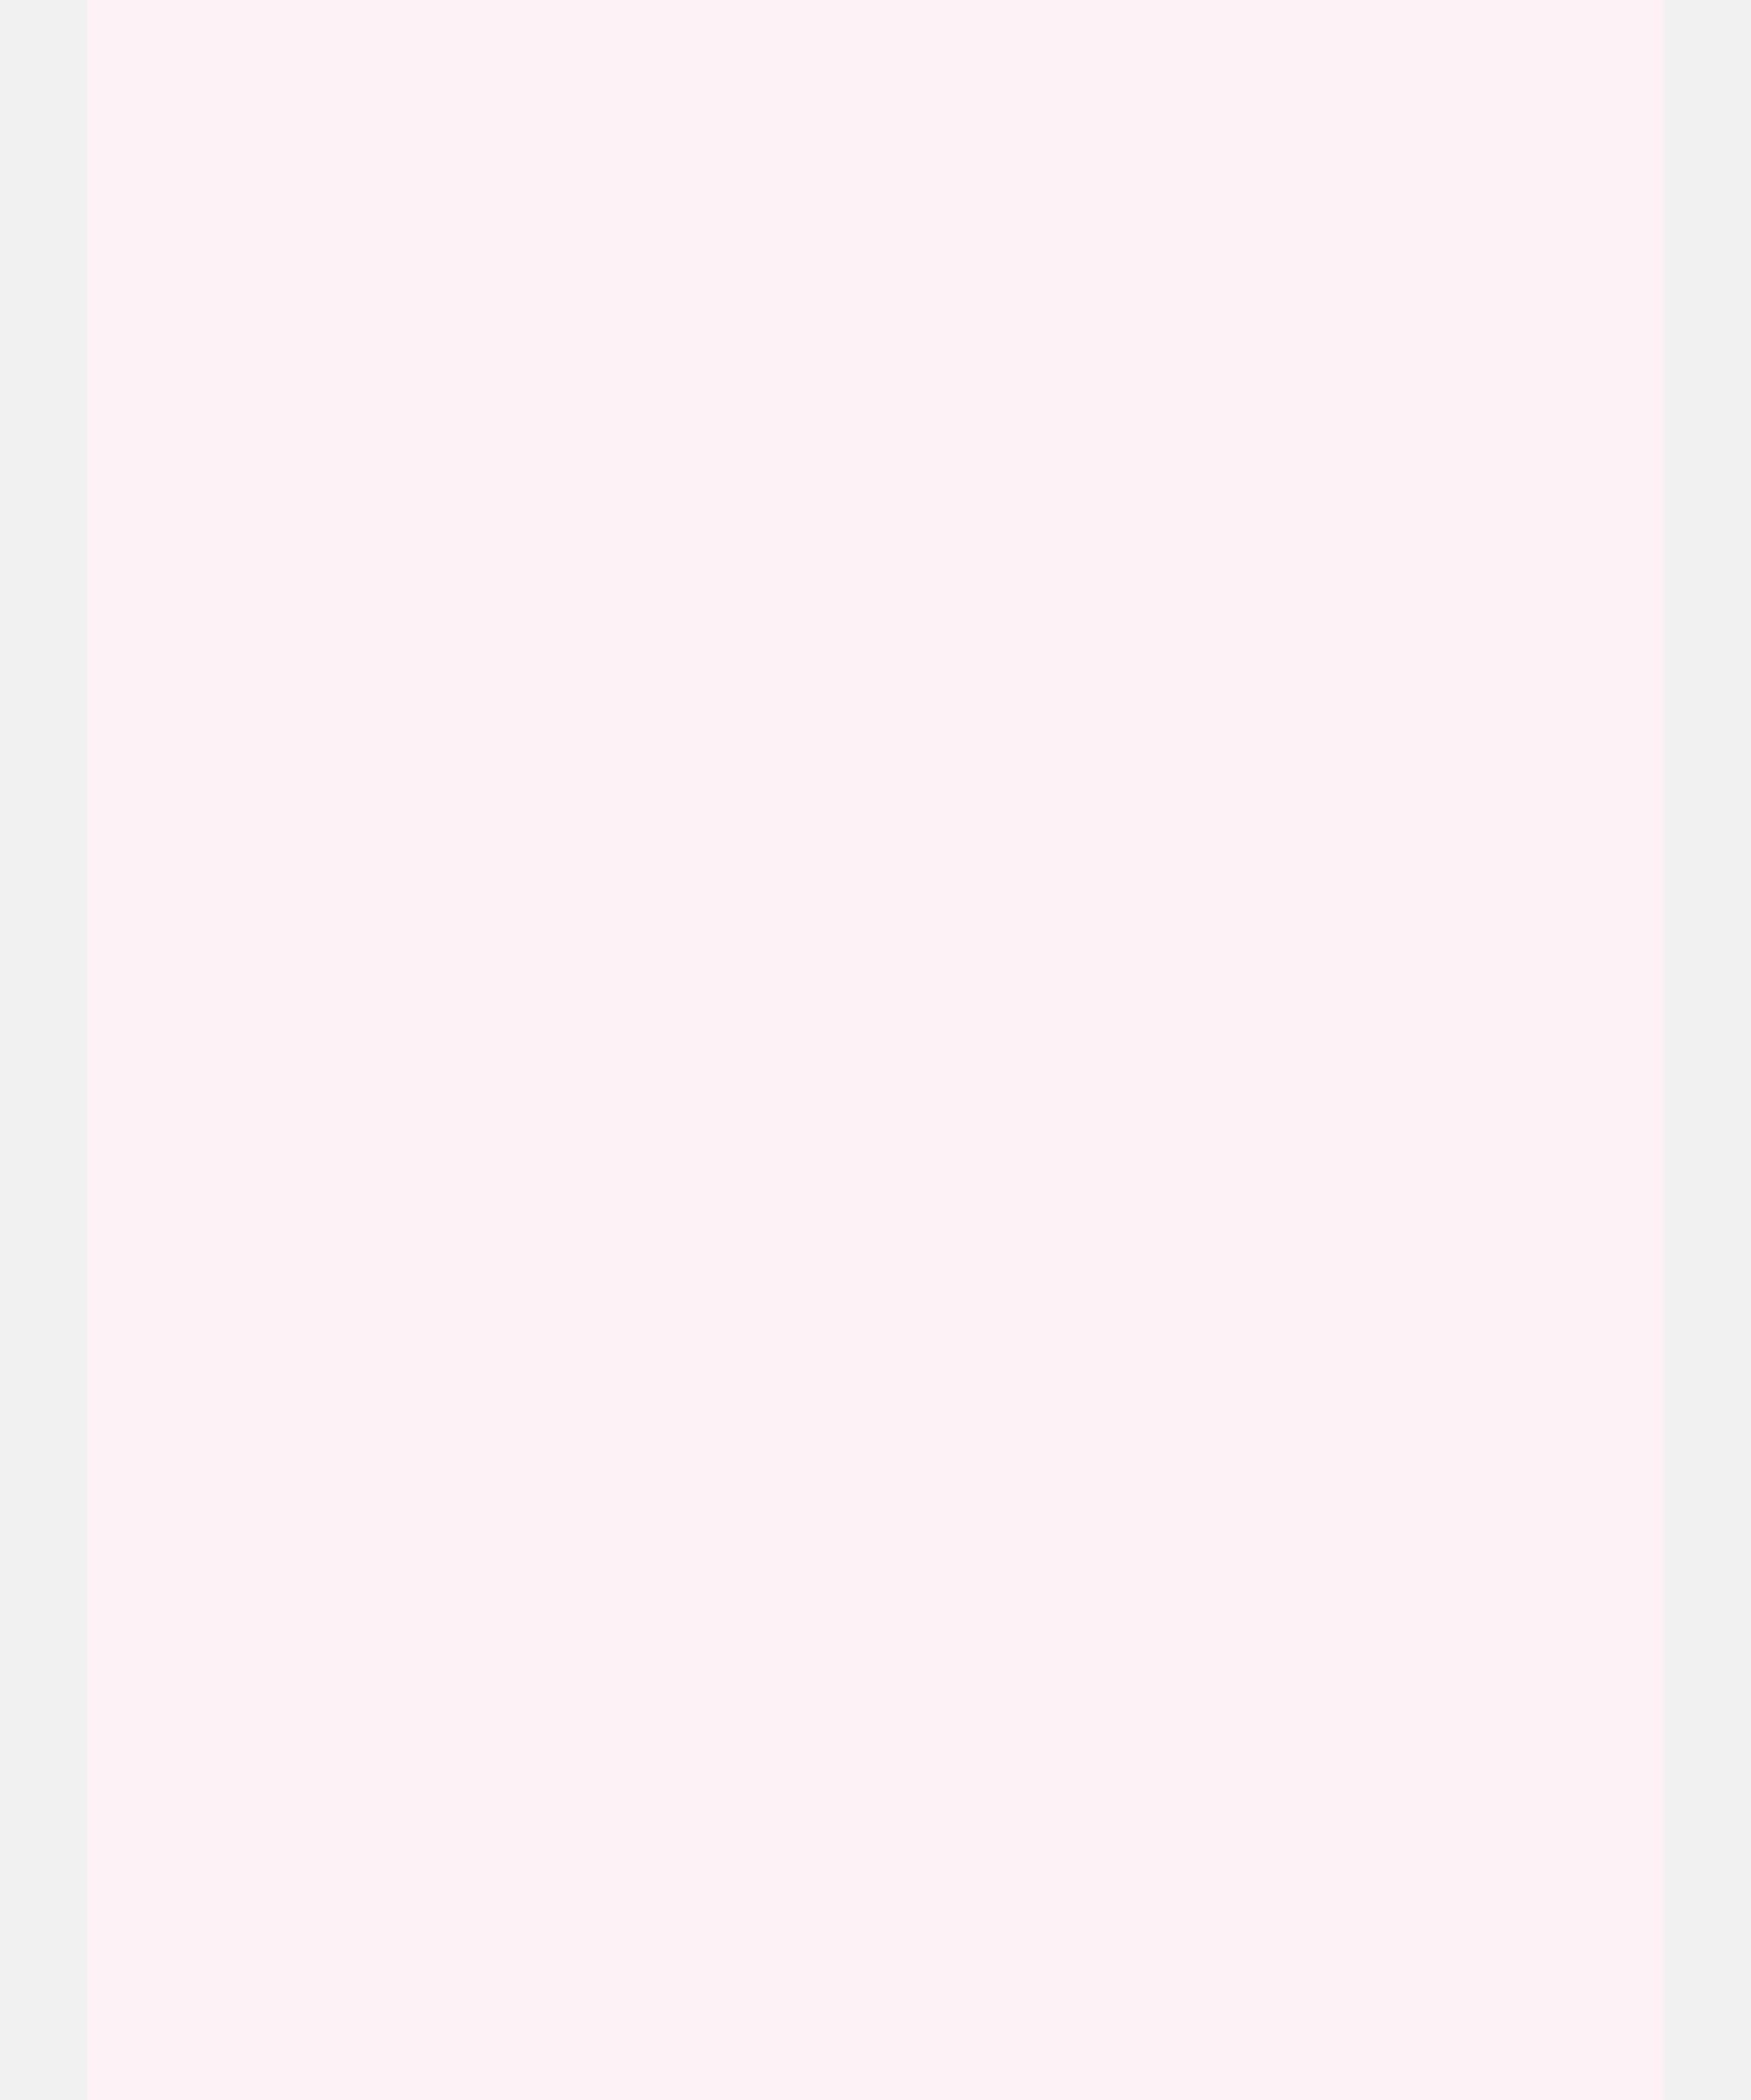
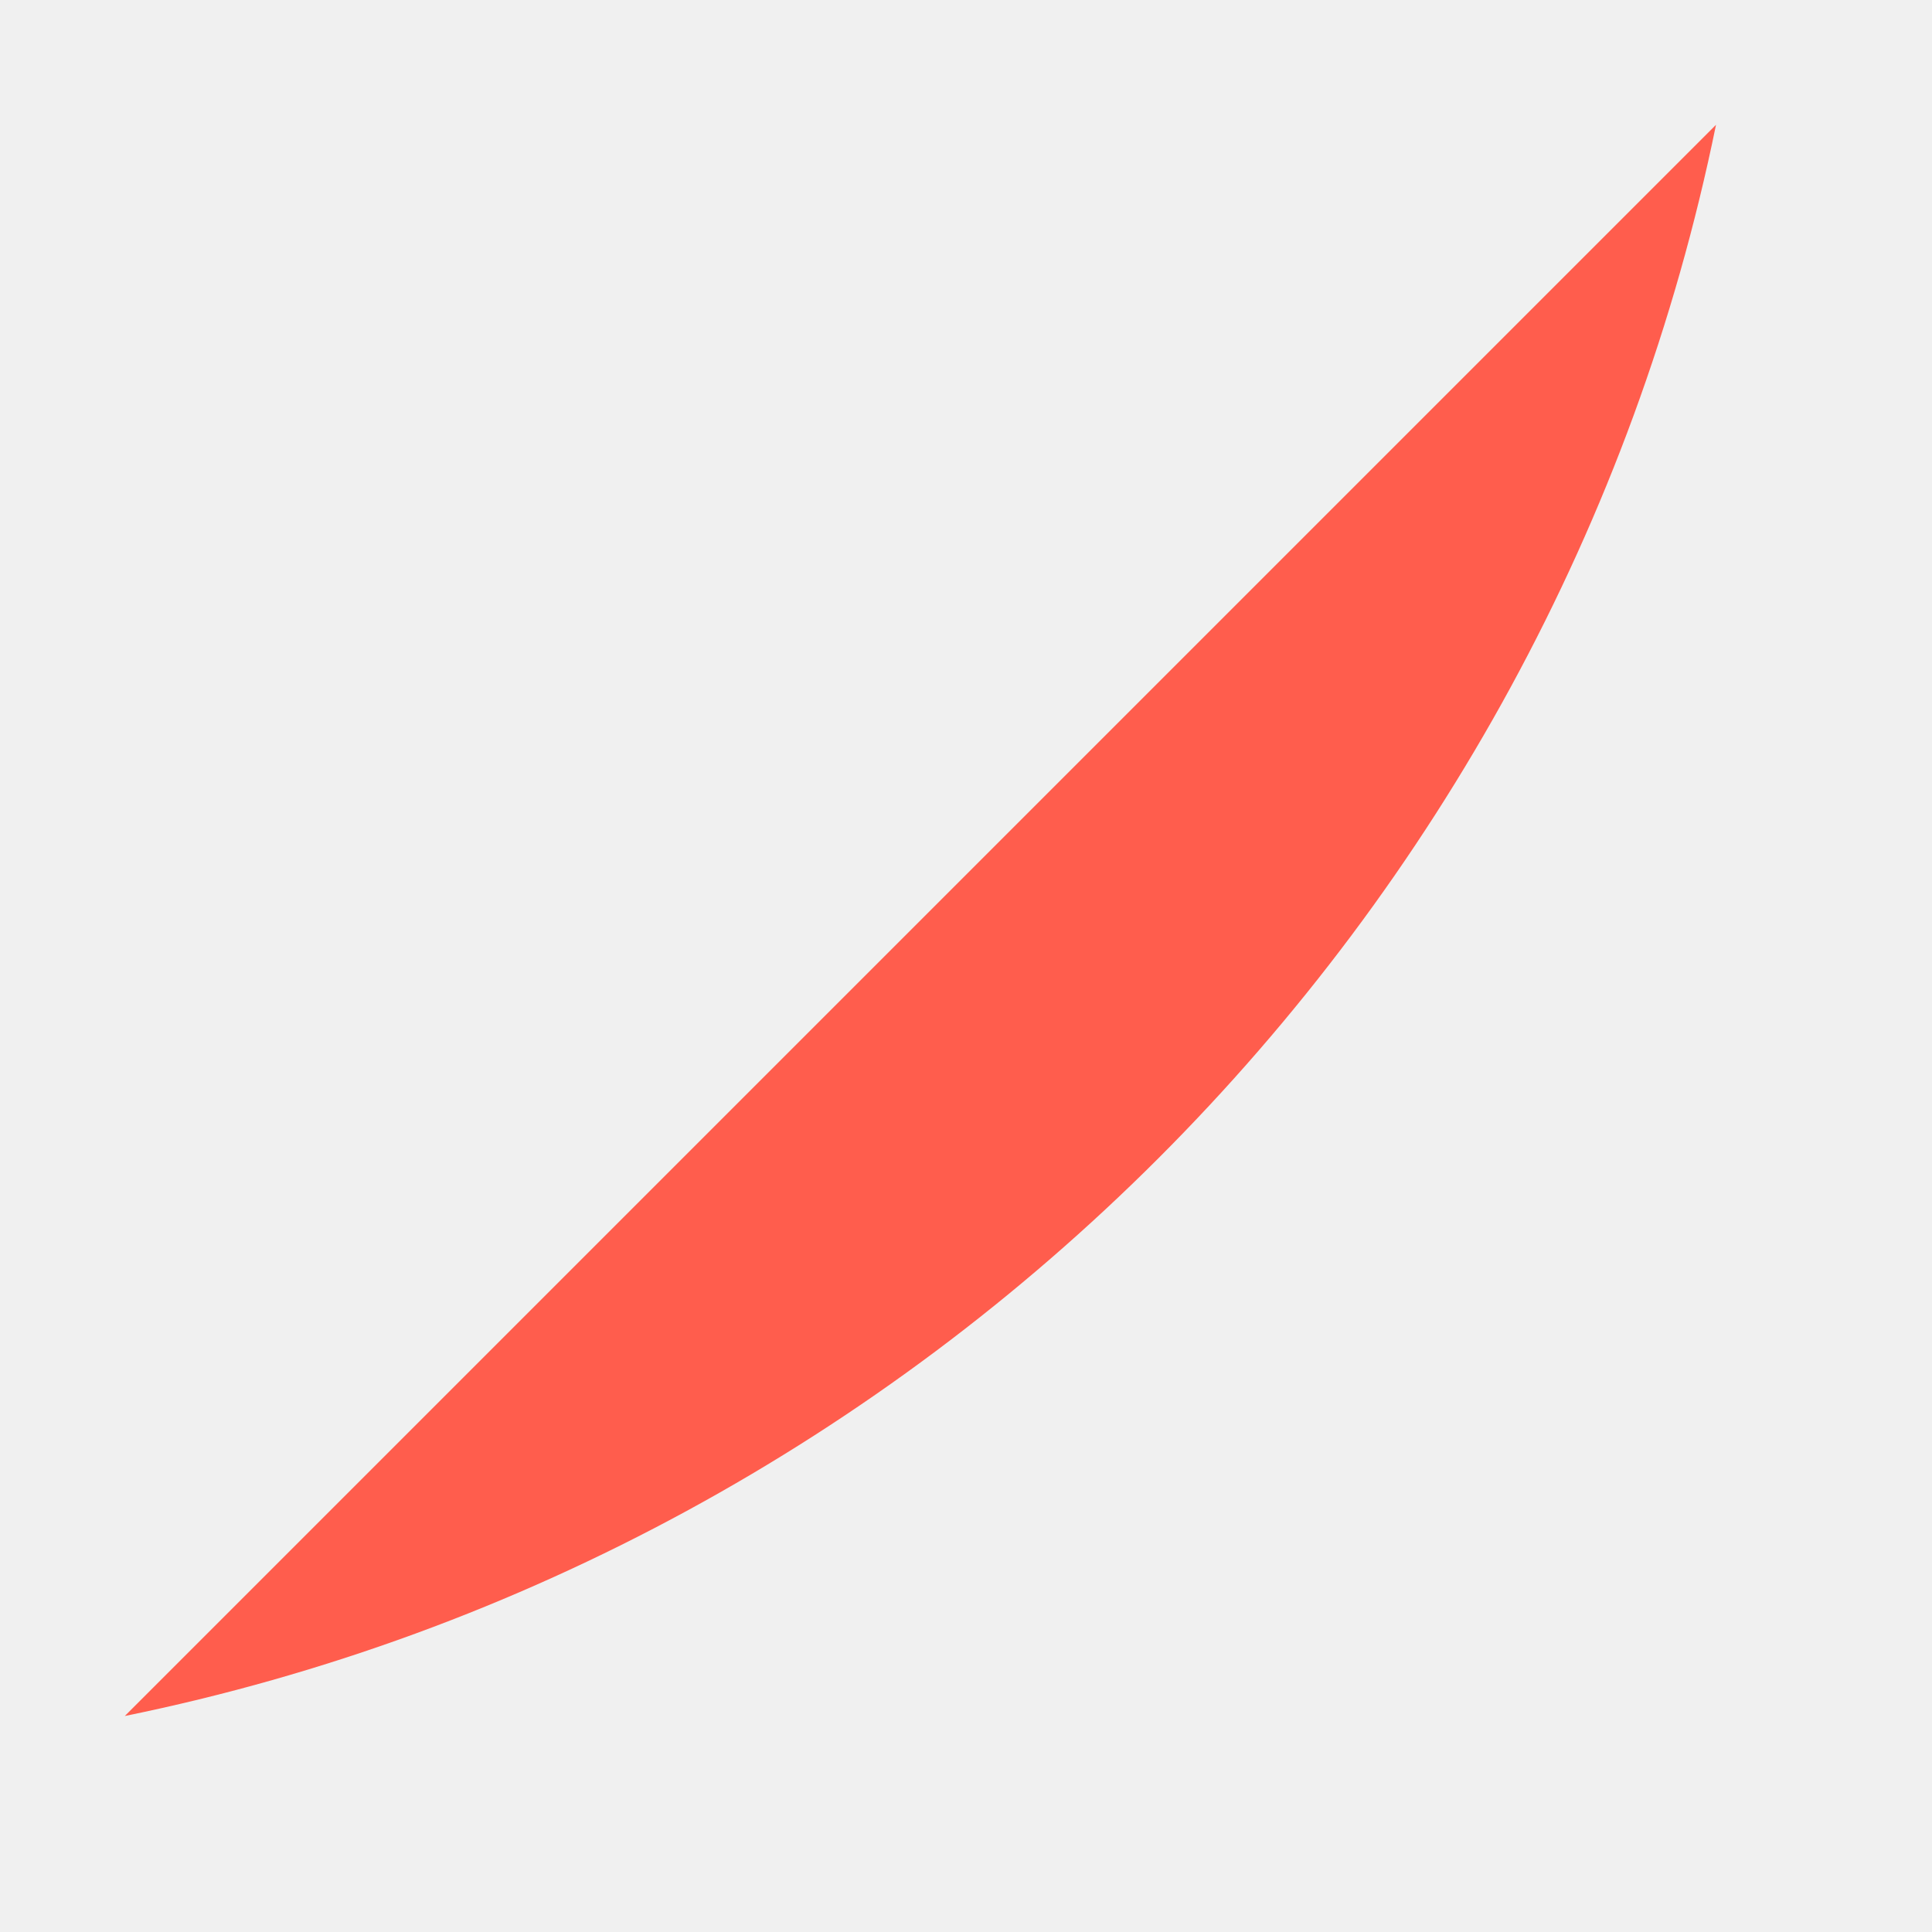
- <svg xmlns="http://www.w3.org/2000/svg" version="1.1" width="10px" height="12px">
+ <svg xmlns="http://www.w3.org/2000/svg" version="1.1" width="5px" height="5px">
  <defs>
    <pattern id="BGPattern" patternUnits="userSpaceOnUse" alignment="0 0" imageRepeat="None" />
-     <mask fill="white" id="Clip3520">
-       <path d="M 0.5 12  L 0.5 0  L 9.5 0  L 9.5 12  L 0.5 12  Z " fill-rule="evenodd" />
+     <mask fill="white" id="Clip5759">
+       <path d="M 0.323 4.441  C 2.386 4.02  4.02 2.386  4.441 0.323  L 0.323 4.441  Z " fill-rule="evenodd" />
    </mask>
  </defs>
-   <g transform="matrix(1 0 0 1 -253 -1349 )">
-     <path d="M 0.5 12  L 0.5 0  L 9.5 0  L 9.5 12  L 0.5 12  Z " fill-rule="nonzero" fill="rgba(255, 242, 244, 1)" stroke="none" transform="matrix(1 0 0 1 253 1349 )" class="fill" />
-     <path d="M 0.5 12  L 0.5 0  L 9.5 0  L 9.5 12  L 0.5 12  Z " stroke-width="0" stroke-dasharray="0" stroke="rgba(255, 255, 255, 0)" fill="none" transform="matrix(1 0 0 1 253 1349 )" class="stroke" mask="url(#Clip3520)" />
+   <g transform="matrix(1 0 0 1 -109 -1360 )">
+     <path d="M 0.323 4.441  C 2.386 4.02  4.02 2.386  4.441 0.323  L 0.323 4.441  Z " fill-rule="nonzero" fill="rgba(255, 93, 77, 1)" stroke="none" transform="matrix(1 0 0 1 109 1360 )" class="fill" />
+     <path d="M 0.323 4.441  C 2.386 4.02  4.02 2.386  4.441 0.323  L 0.323 4.441  Z " stroke-width="0" stroke-dasharray="0" stroke="rgba(255, 255, 255, 0)" fill="none" transform="matrix(1 0 0 1 109 1360 )" class="stroke" mask="url(#Clip5759)" />
  </g>
</svg>
